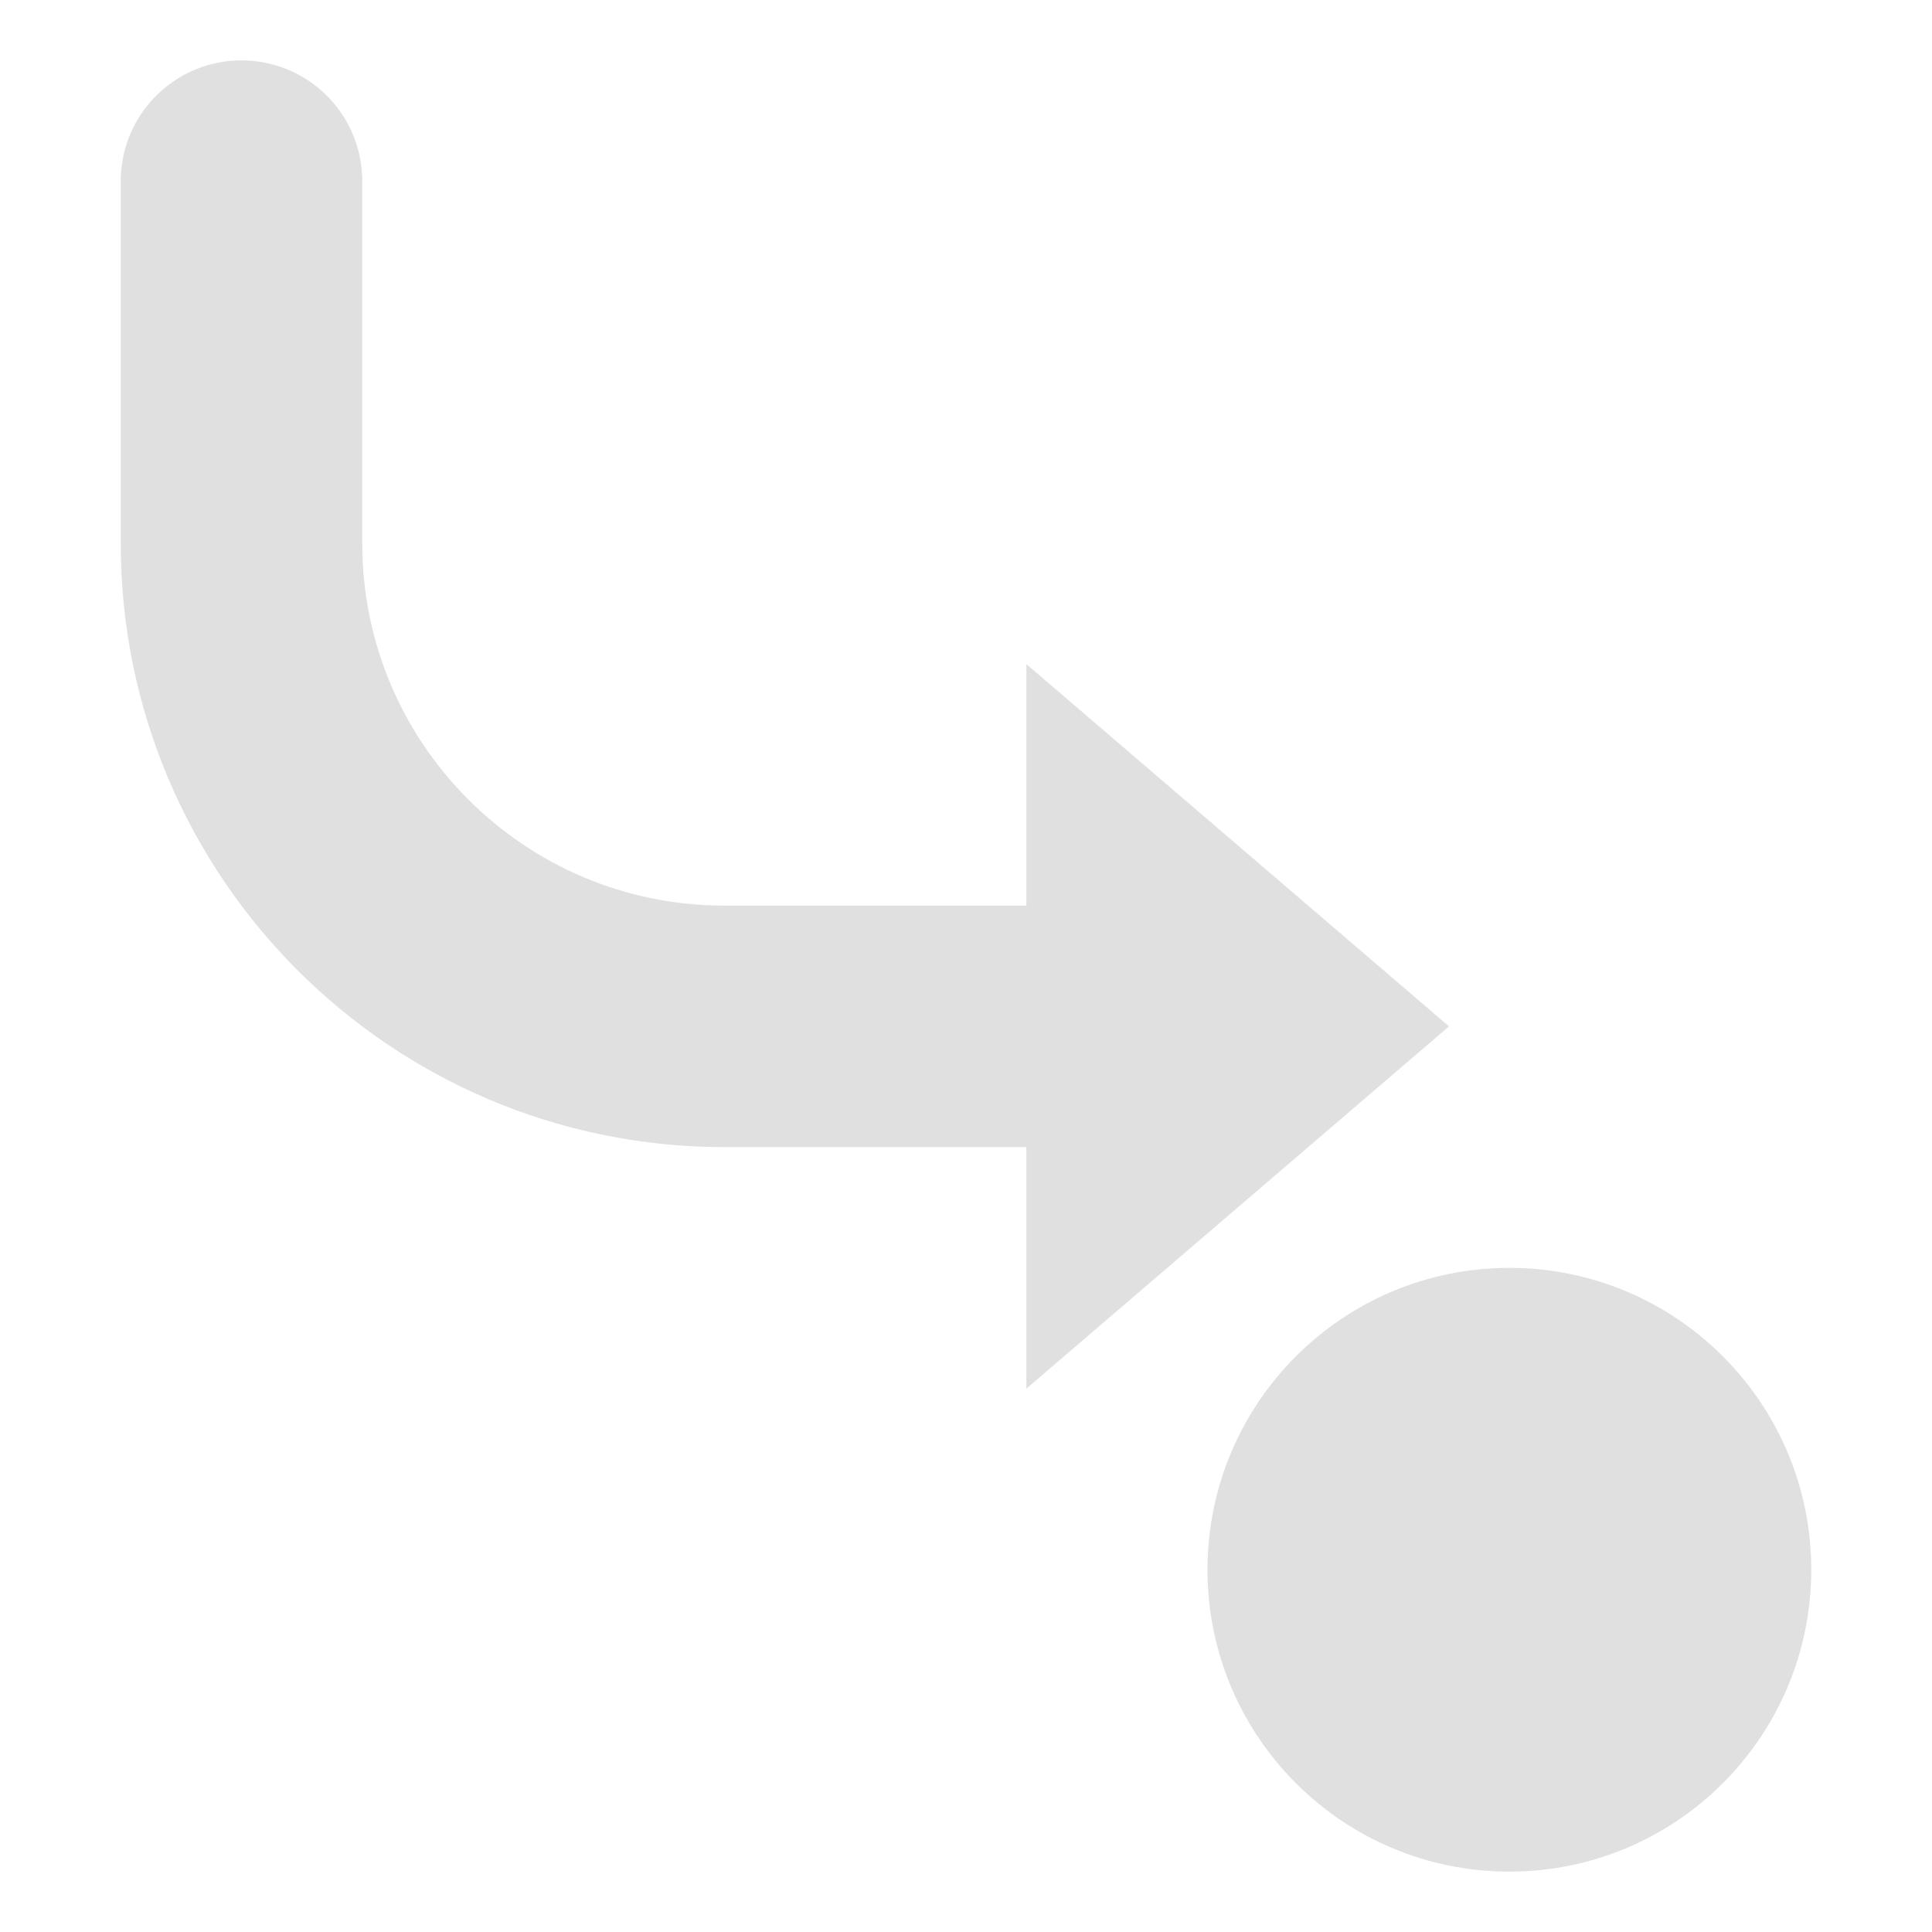
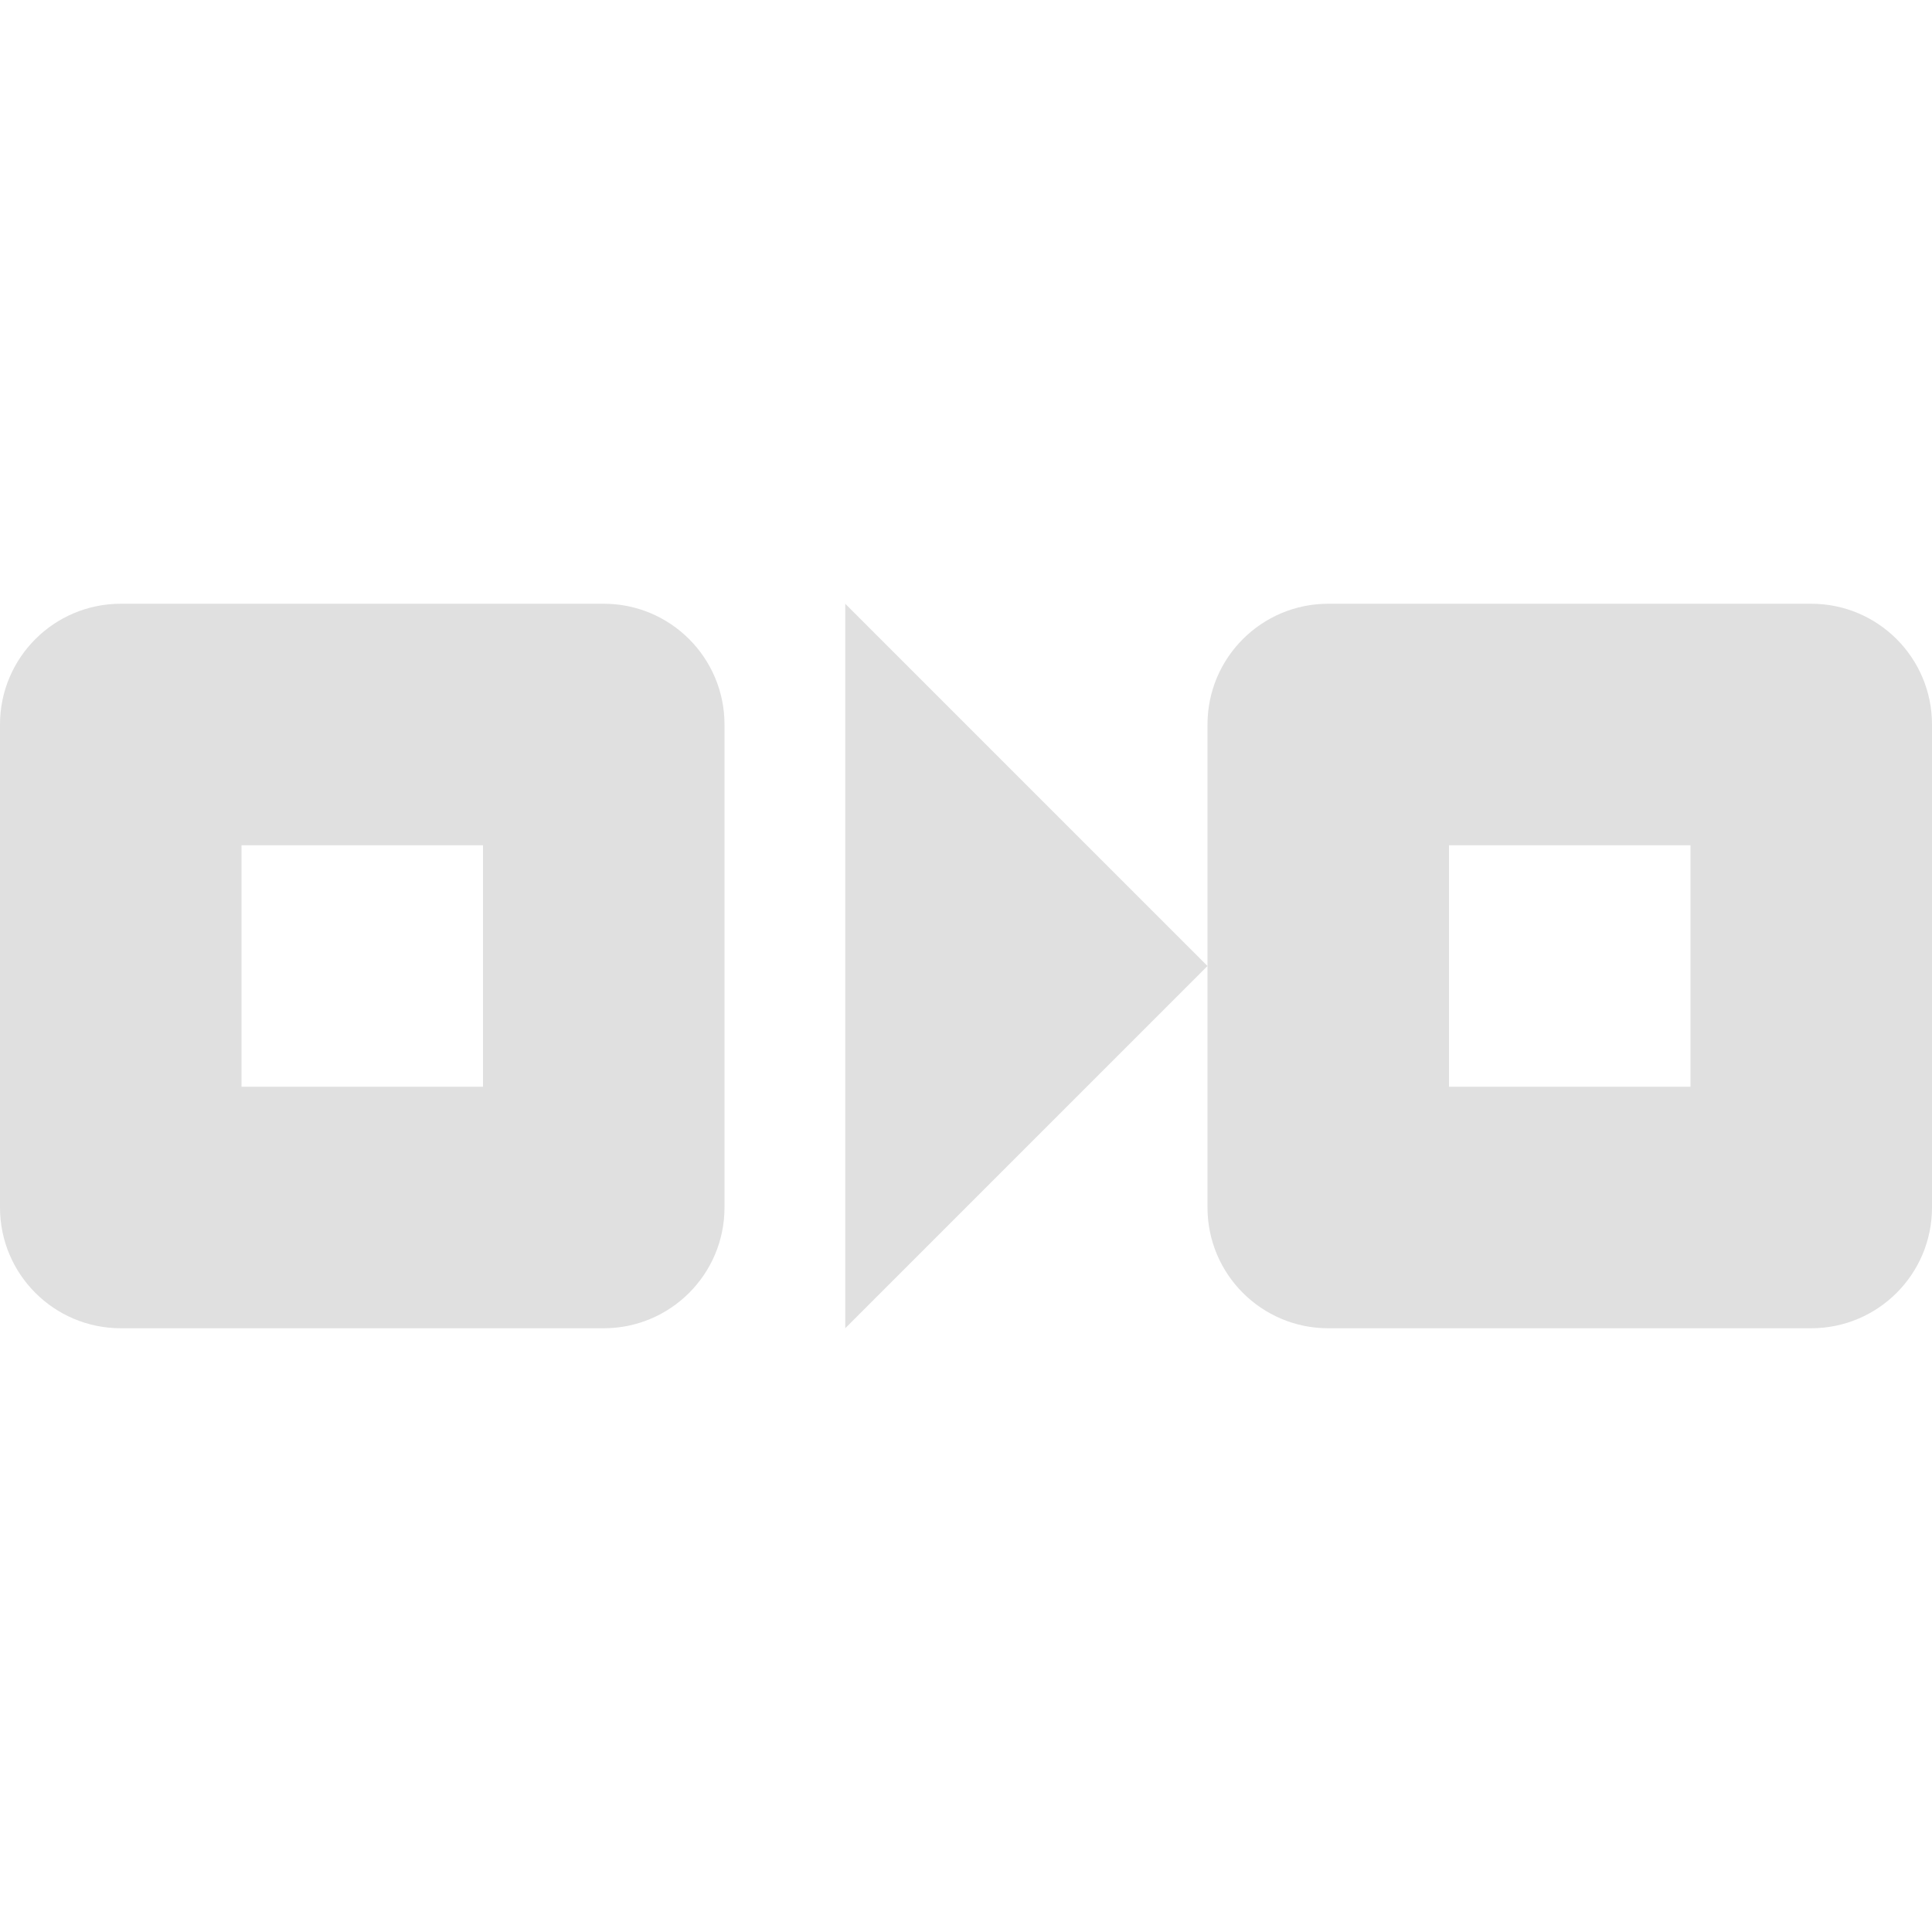
<svg xmlns="http://www.w3.org/2000/svg" width="16" height="16" viewBox="0 0 16 16">
-   <path fill="none" stroke="#e0e0e0" stroke-width="2" stroke-linecap="round" stroke-linejoin="round" d="M2 1.5V4.5a4 4 0 0 0 4 4H8.5" />
-   <path fill="#e0e0e0" d="M8.5 5.5L8.5 11.5L12 8.5z" />
-   <circle cx="12.5" cy="13" r="2.5" fill="#e0e0e0" />
+   <path fill-rule="evenodd" fill="#e0e0e0" d="M1 5h4a1 1 0 0 1 1 1v4a1 1 0 0 1 -1 1h-4a1 1 0 0 1 -1 -1v-4a1 1 0 0 1 1 -1zM2 7h2v2h-2z" />
+   <path fill="#e0e0e0" d="M7 5L10 8L7 11z" />
+   <path fill-rule="evenodd" fill="#e0e0e0" d="M11 5h4a1 1 0 0 1 1 1v4a1 1 0 0 1 -1 1h-4a1 1 0 0 1 -1 -1v-4a1 1 0 0 1 1 -1zM12 7h2v2h-2z" />
</svg>
